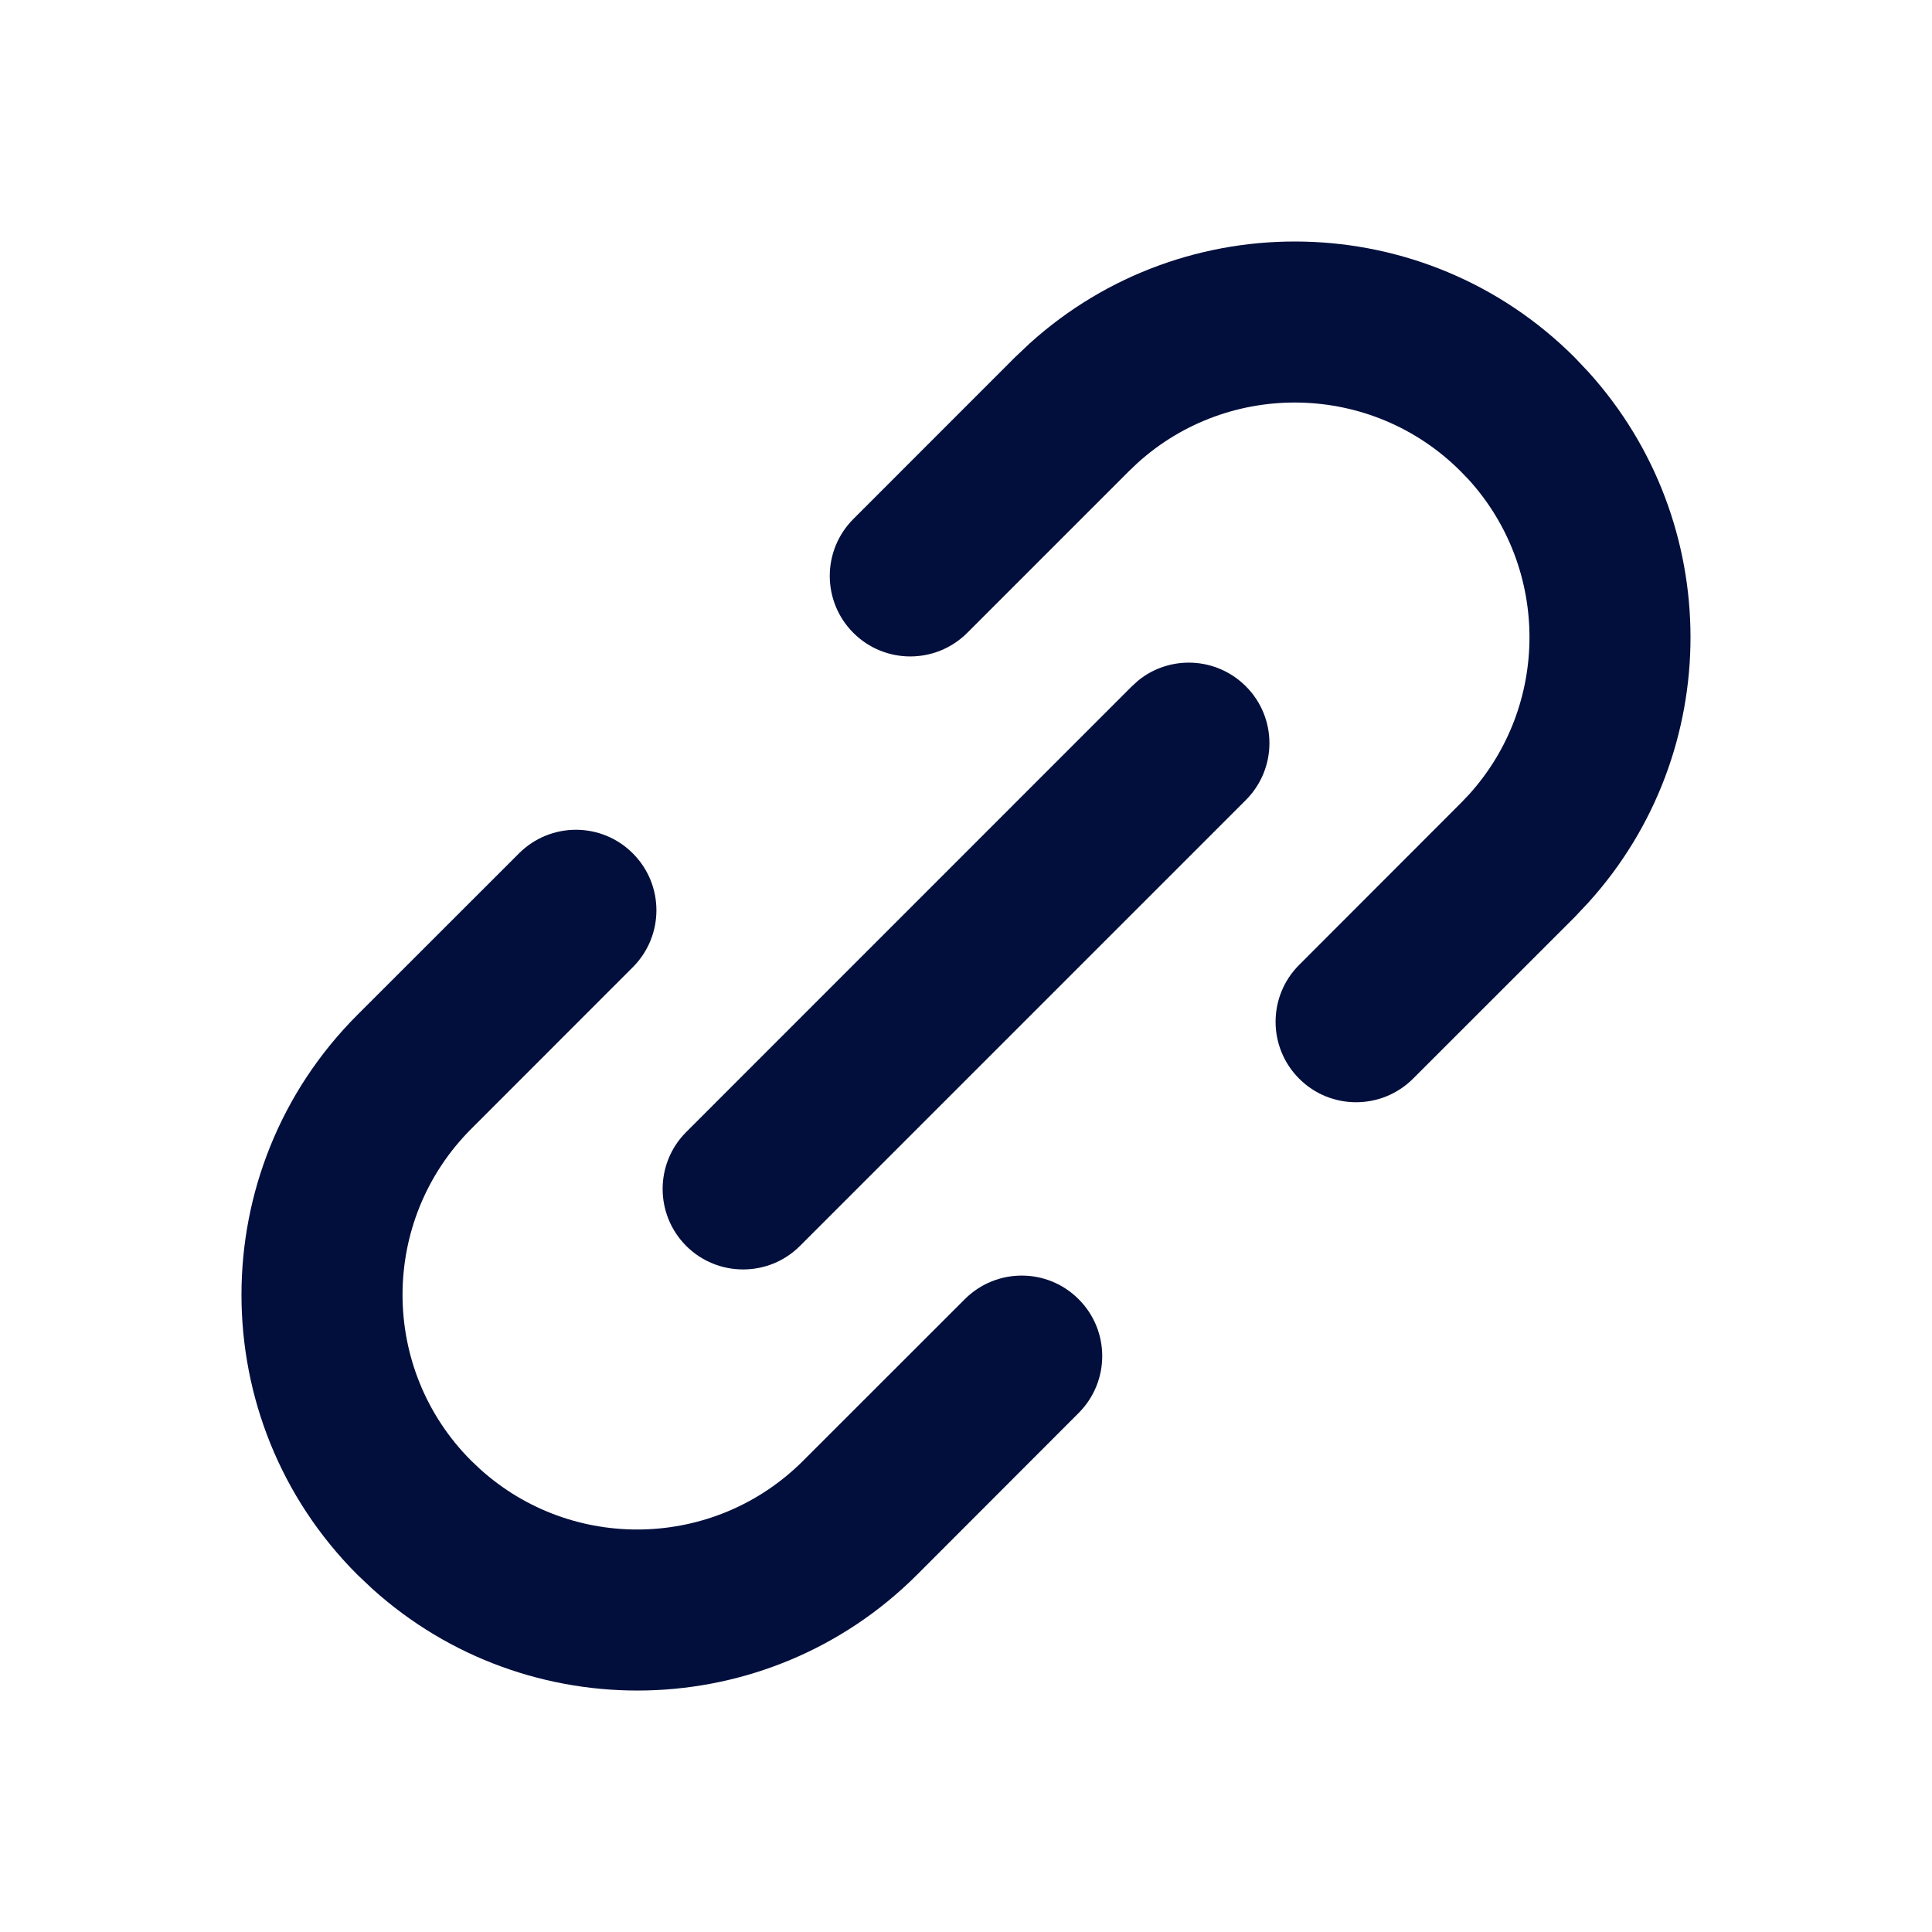
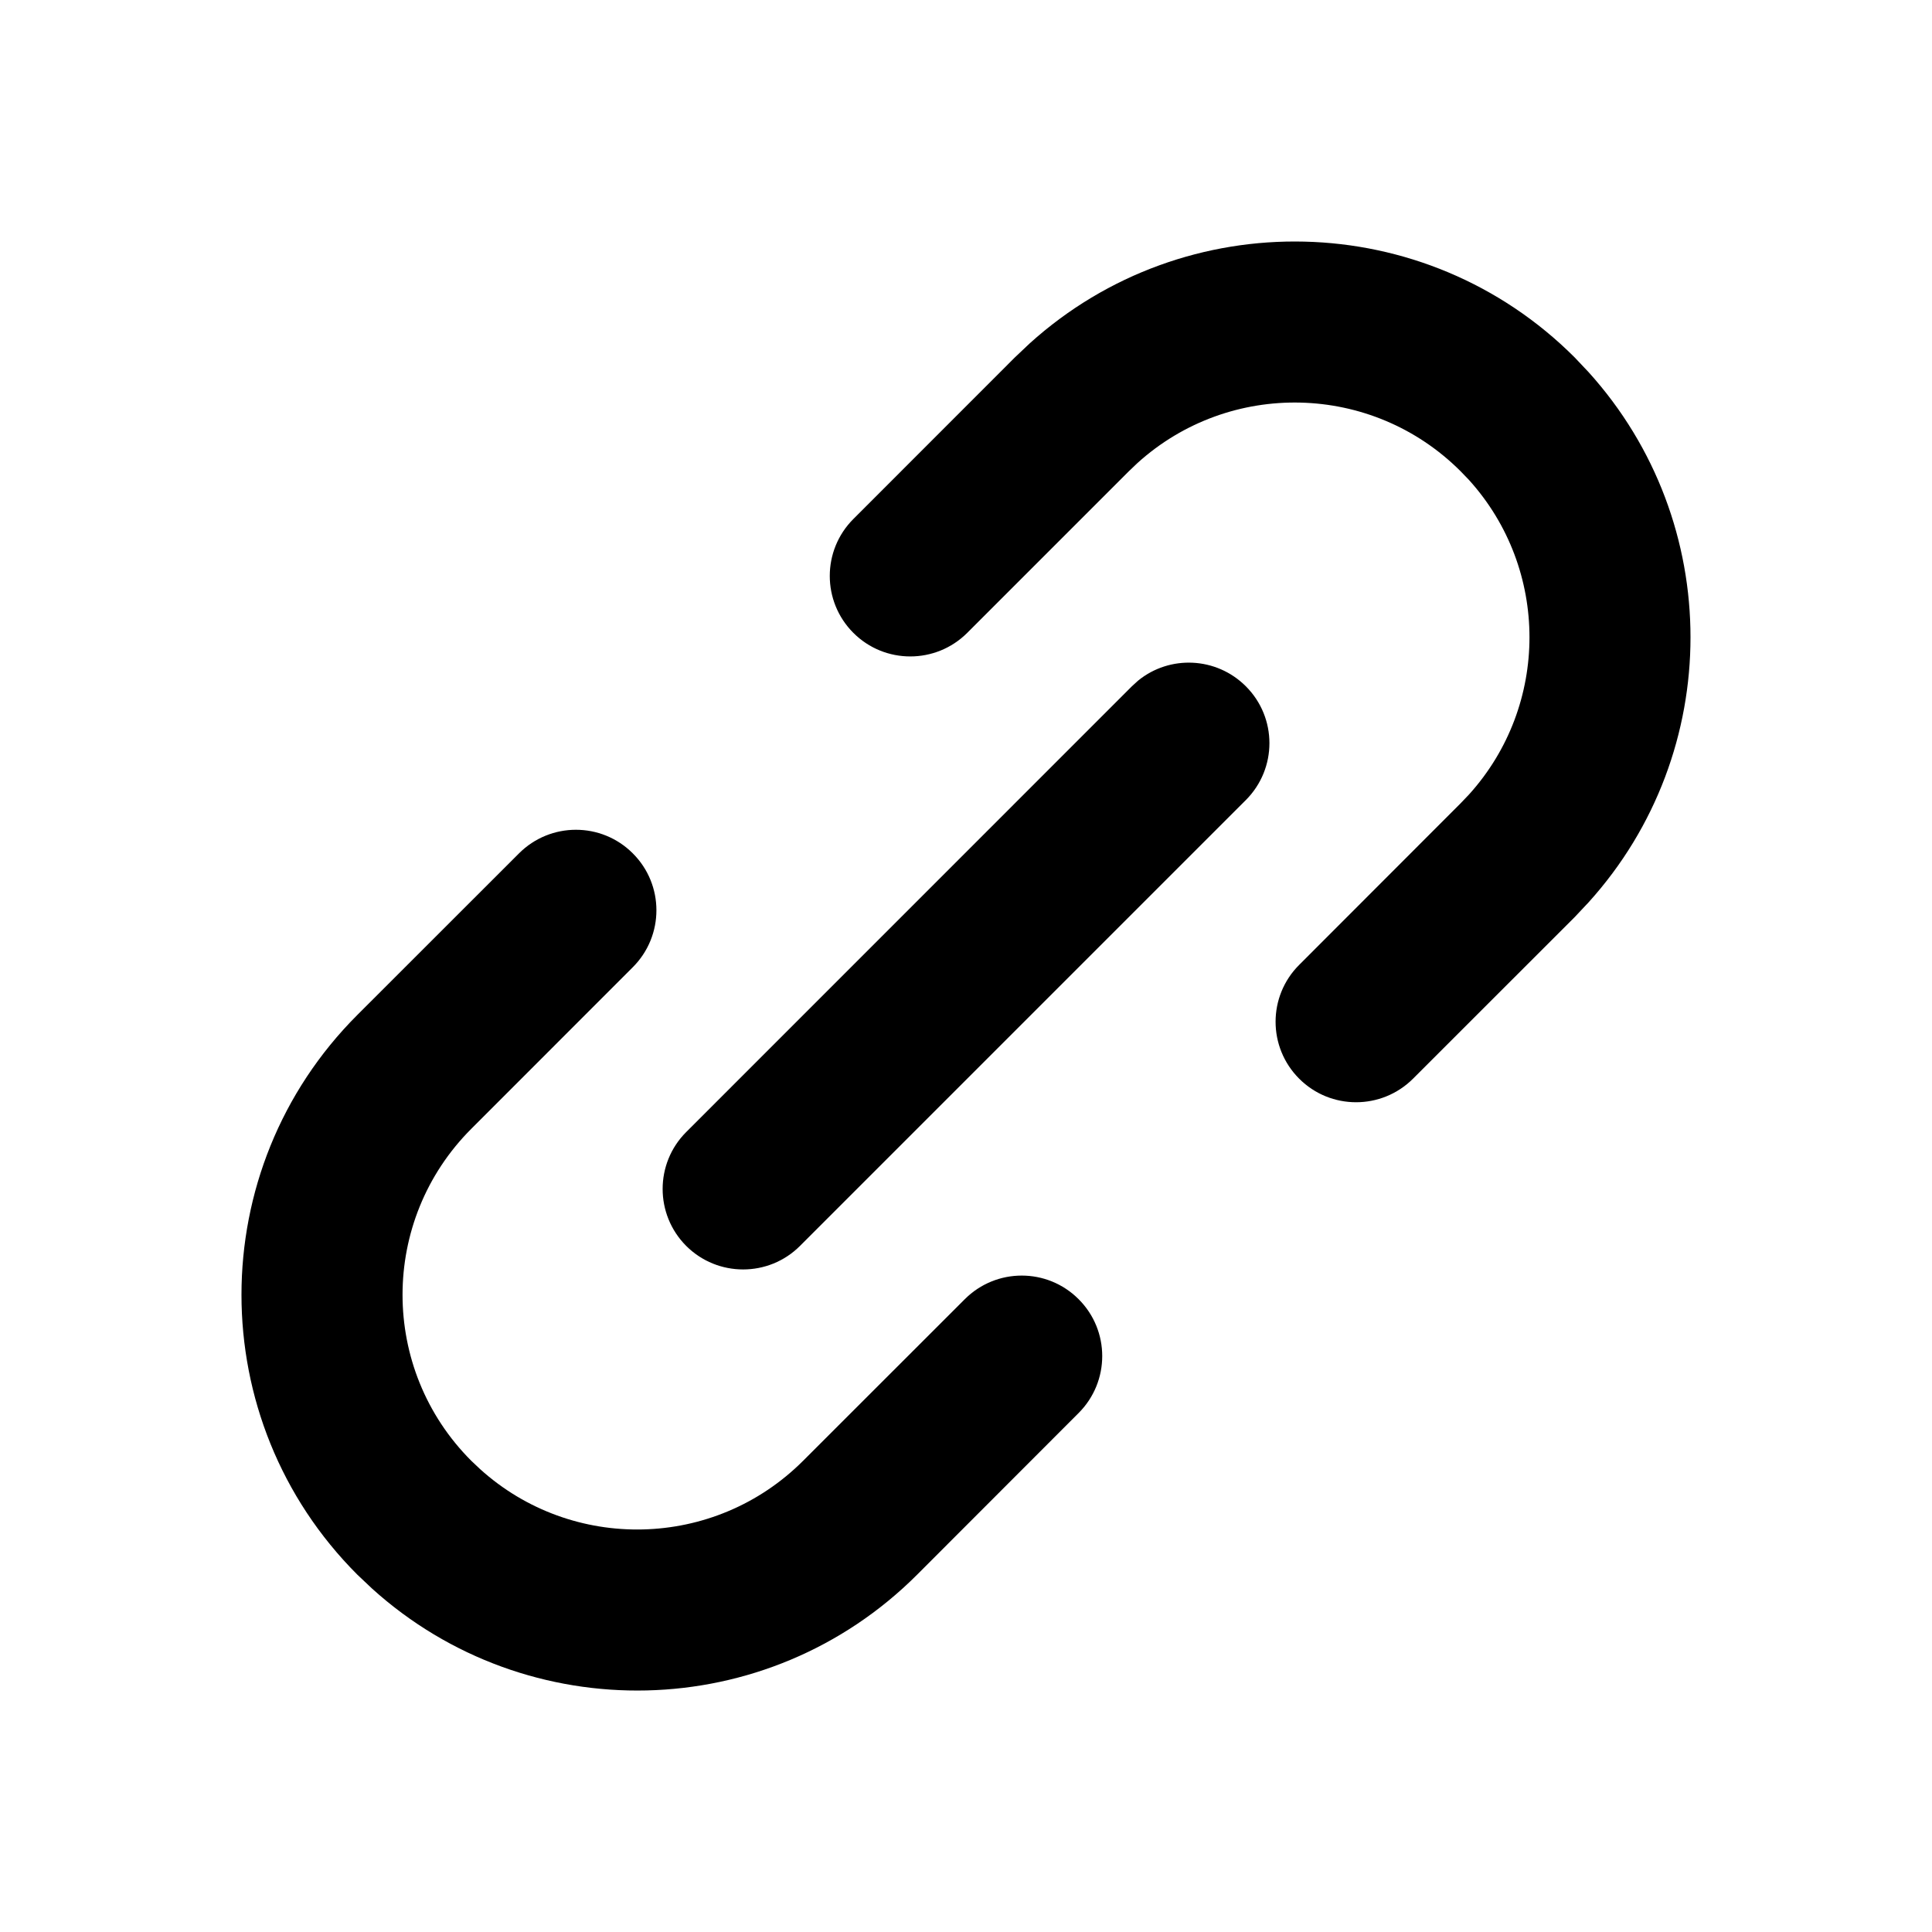
<svg xmlns="http://www.w3.org/2000/svg" width="24" height="24" viewBox="0 0 24 24" fill="none">
-   <path d="M6.447 10.601C6.838 10.21 7.471 10.21 7.861 10.601C8.252 10.991 8.252 11.624 7.861 12.015L5.854 14.023C4.716 15.162 4.716 17.007 5.854 18.146L5.963 18.249C7.107 19.284 8.874 19.249 9.977 18.146L11.985 16.139C12.376 15.748 13.009 15.748 13.399 16.139C13.79 16.529 13.79 17.162 13.399 17.553L11.393 19.561C9.533 21.421 6.553 21.478 4.623 19.735L4.439 19.561C2.52 17.641 2.52 14.527 4.439 12.608L6.447 10.601ZM14.138 8.455C14.53 8.135 15.11 8.159 15.476 8.525C15.867 8.915 15.867 9.548 15.476 9.939L9.938 15.477C9.548 15.867 8.915 15.867 8.524 15.477C8.134 15.086 8.134 14.453 8.524 14.063L14.061 8.525L14.138 8.455ZM12.791 4.266C14.721 2.522 17.701 2.58 19.561 4.44L19.734 4.623C21.422 6.491 21.422 9.342 19.734 11.209L19.561 11.393L17.553 13.4C17.162 13.79 16.529 13.79 16.139 13.4C15.748 13.009 15.748 12.376 16.139 11.986L18.145 9.978L18.249 9.869C19.25 8.762 19.25 7.071 18.249 5.963L18.145 5.855C17.042 4.751 15.275 4.717 14.131 5.751L14.022 5.855L12.015 7.862C11.624 8.252 10.991 8.252 10.601 7.862C10.21 7.471 10.21 6.838 10.601 6.447L12.607 4.44L12.791 4.266Z" fill="#020F3C" />
+   <path d="M6.447 10.601C6.838 10.21 7.471 10.21 7.861 10.601C8.252 10.991 8.252 11.624 7.861 12.015L5.854 14.023C4.716 15.162 4.716 17.007 5.854 18.146L5.963 18.249C7.107 19.284 8.874 19.249 9.977 18.146L11.985 16.139C12.376 15.748 13.009 15.748 13.399 16.139C13.79 16.529 13.79 17.162 13.399 17.553L11.393 19.561C9.533 21.421 6.553 21.478 4.623 19.735L4.439 19.561C2.52 17.641 2.52 14.527 4.439 12.608L6.447 10.601ZM14.138 8.455C14.53 8.135 15.11 8.159 15.476 8.525C15.867 8.915 15.867 9.548 15.476 9.939L9.938 15.477C9.548 15.867 8.915 15.867 8.524 15.477C8.134 15.086 8.134 14.453 8.524 14.063L14.061 8.525L14.138 8.455ZM12.791 4.266C14.721 2.522 17.701 2.58 19.561 4.44L19.734 4.623C21.422 6.491 21.422 9.342 19.734 11.209L19.561 11.393L17.553 13.4C17.162 13.79 16.529 13.79 16.139 13.4C15.748 13.009 15.748 12.376 16.139 11.986L18.145 9.978L18.249 9.869C19.25 8.762 19.25 7.071 18.249 5.963L18.145 5.855C17.042 4.751 15.275 4.717 14.131 5.751L14.022 5.855L12.015 7.862C11.624 8.252 10.991 8.252 10.601 7.862C10.21 7.471 10.21 6.838 10.601 6.447L12.607 4.44L12.791 4.266Z" fill="currentColor" />
</svg>
